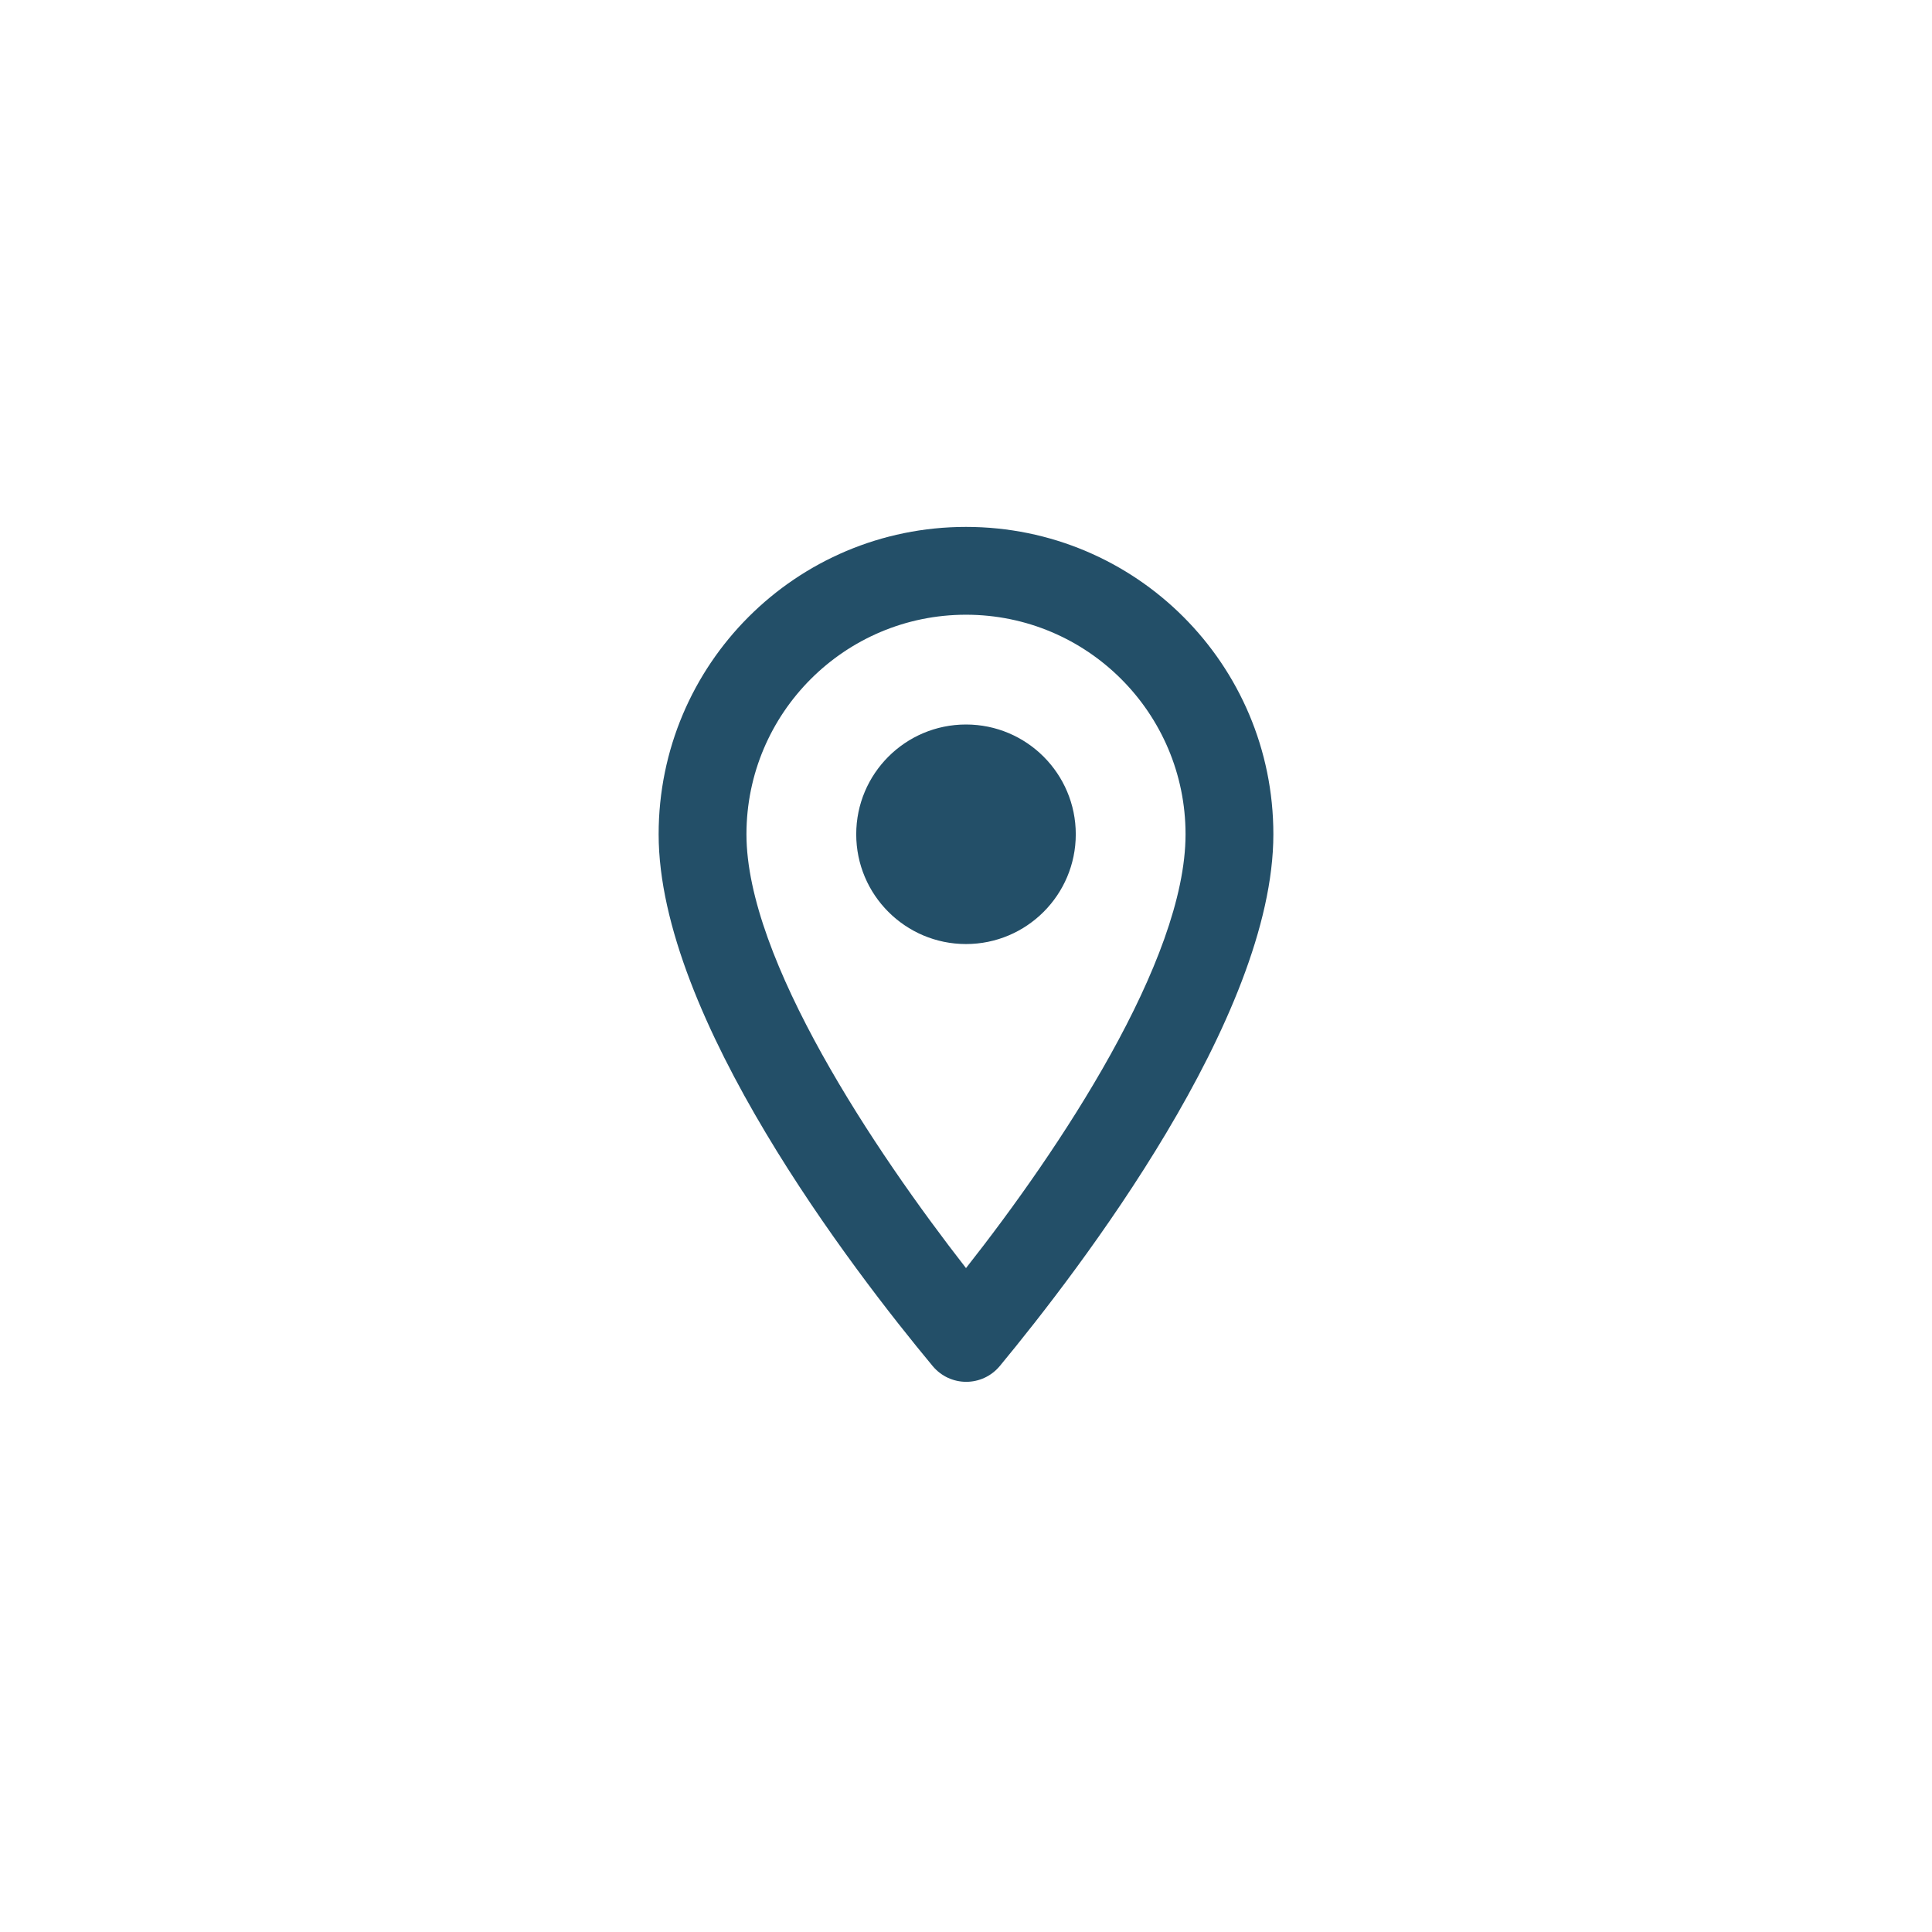
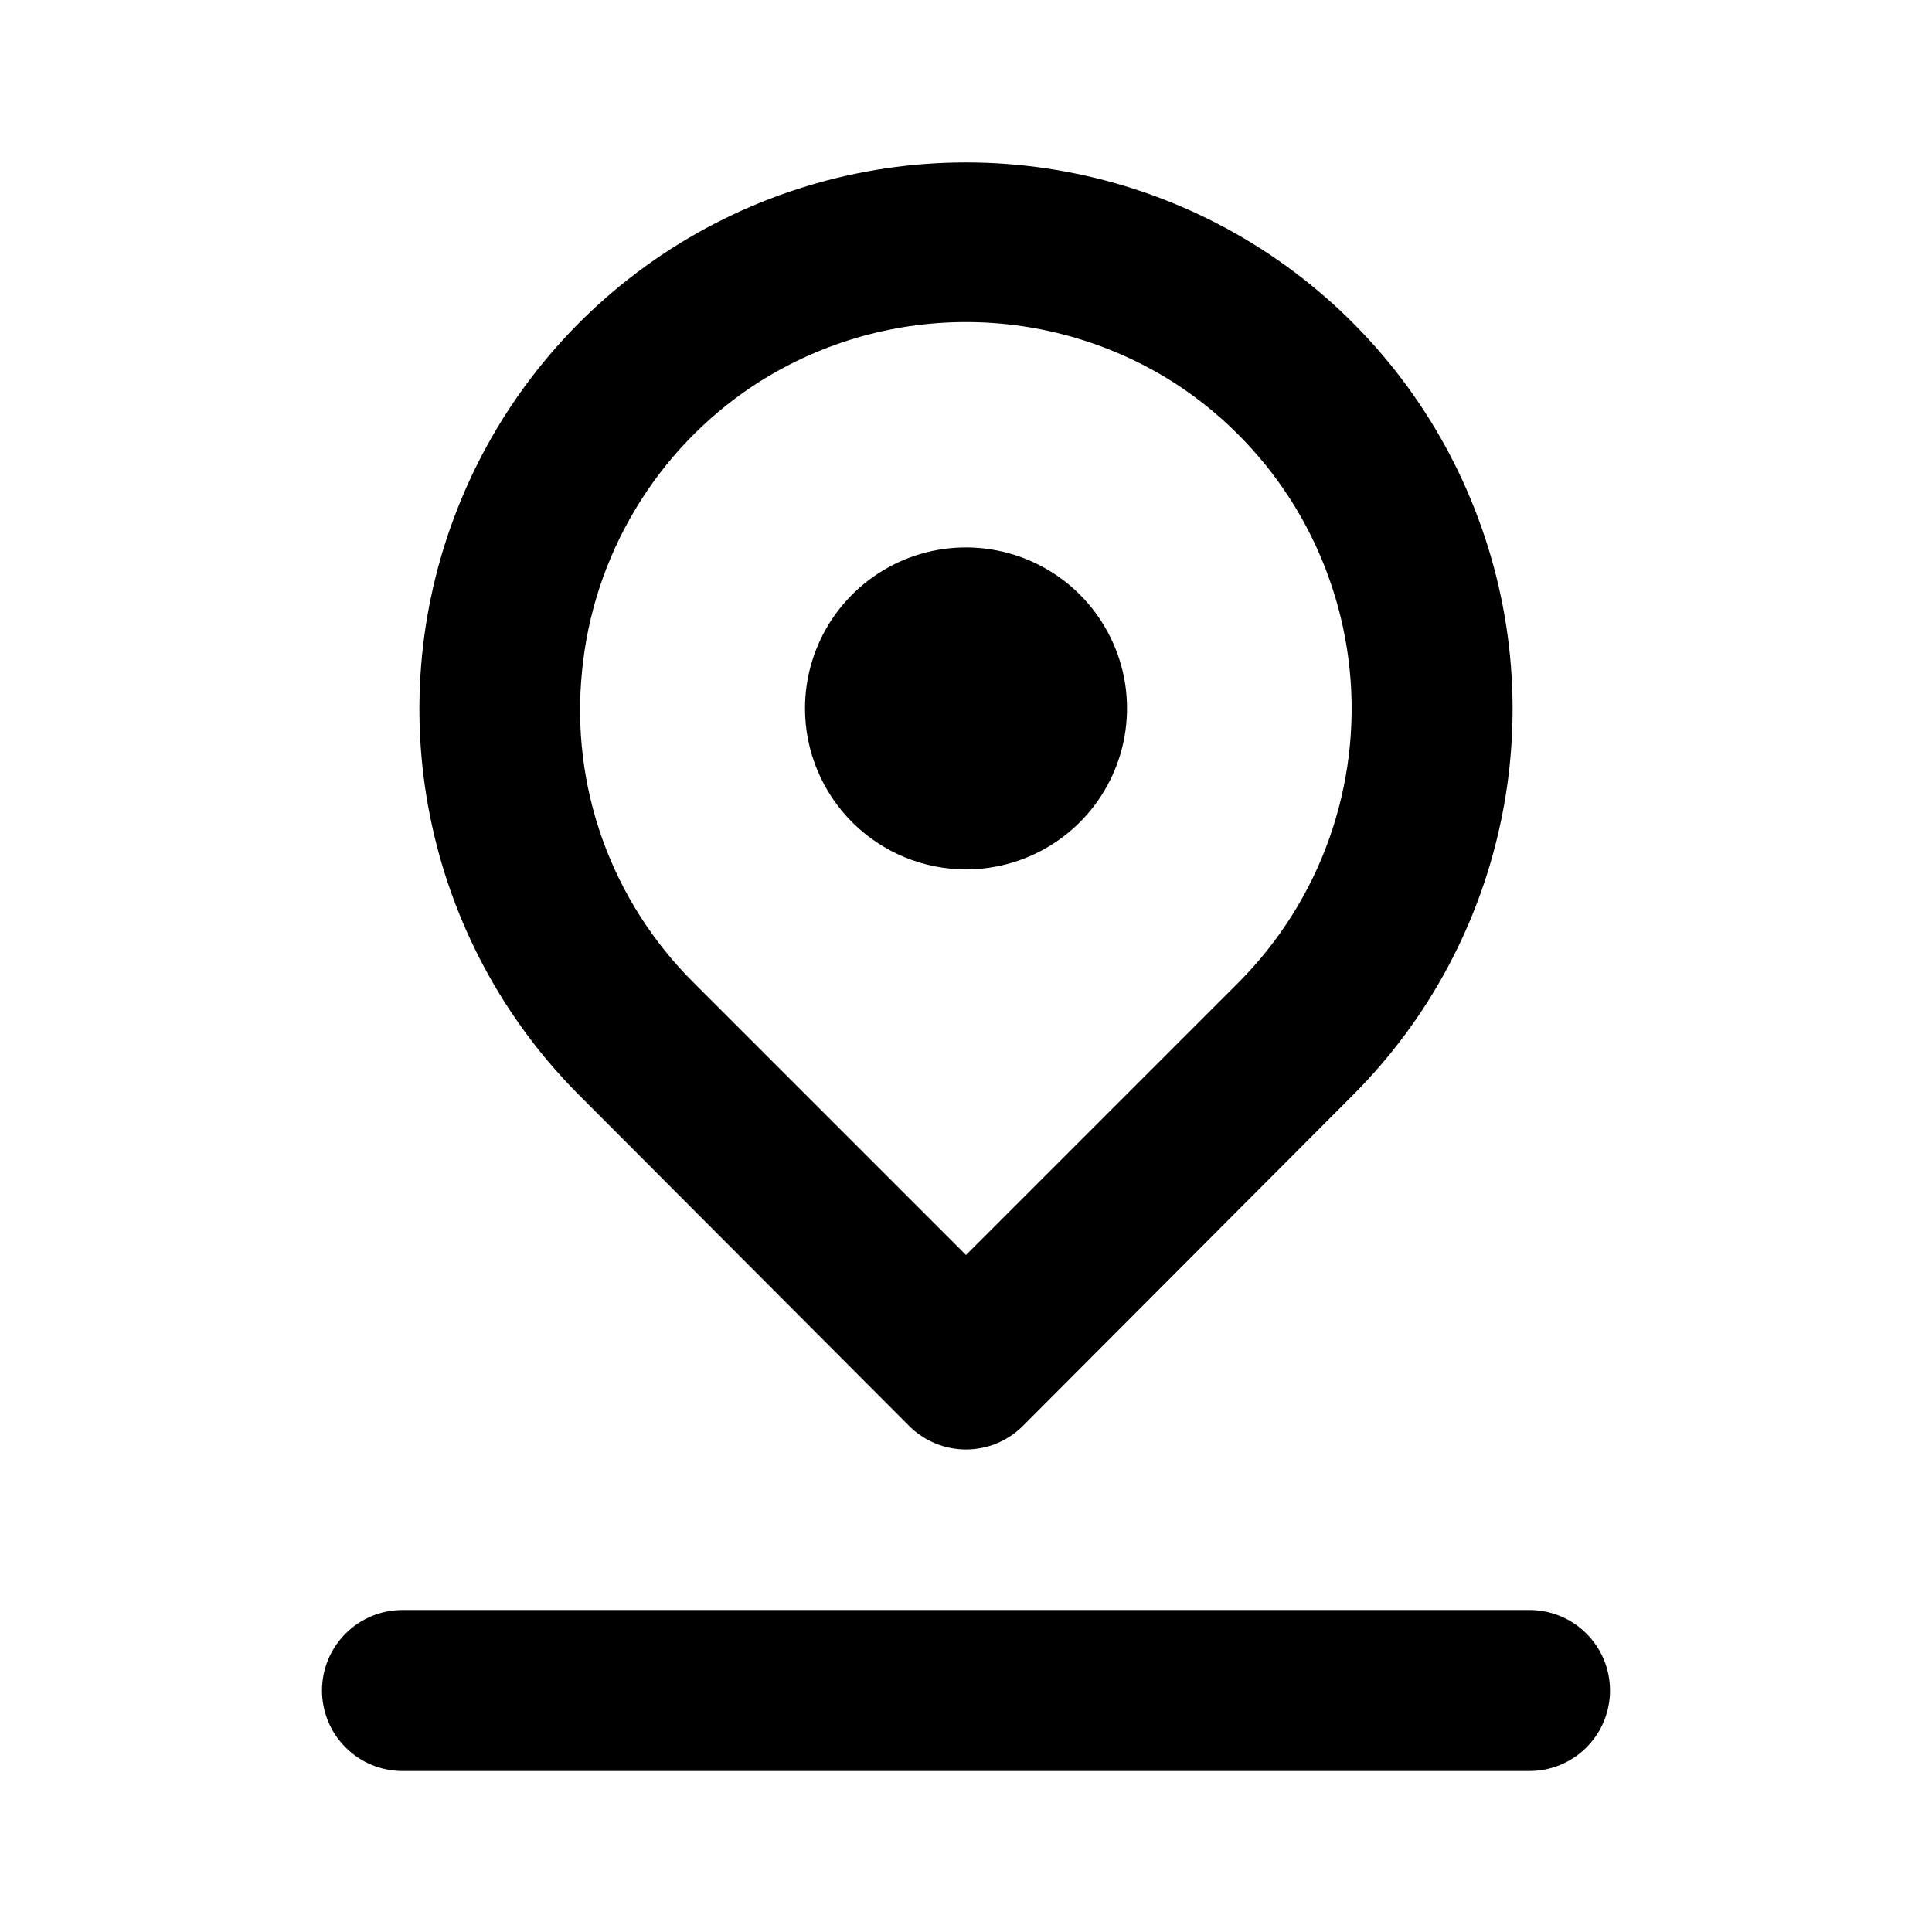
- <svg xmlns="http://www.w3.org/2000/svg" width="44" height="44" viewBox="0 0 44 44" fill="none">
-   <path fill-rule="evenodd" clip-rule="evenodd" d="M22 12C18.13 12 15 15.13 15 19C15 23.17 19.42 28.92 21.24 31.11C21.64 31.59 22.37 31.59 22.77 31.11C24.58 28.92 29 23.17 29 19C29 15.13 25.87 12 22 12ZM17 19C17 16.24 19.24 14 22 14C24.76 14 27 16.24 27 19C27 21.88 24.12 26.19 22 28.88C19.92 26.21 17 21.85 17 19ZM19.5 19C19.5 20.38 20.62 21.5 22 21.5C23.38 21.5 24.5 20.38 24.5 19C24.5 17.62 23.38 16.5 22 16.5C20.62 16.5 19.5 17.62 19.5 19Z" fill="#234F68" />
+ <svg xmlns="http://www.w3.org/2000/svg" width="24" height="24" viewBox="0 0 24 24" fill="none">
+   <path d="M12 10.8C12.396 10.8 12.782 10.683 13.111 10.463C13.44 10.243 13.696 9.931 13.848 9.565C13.999 9.2 14.039 8.798 13.962 8.41C13.884 8.022 13.694 7.666 13.414 7.386C13.134 7.106 12.778 6.916 12.39 6.839C12.002 6.761 11.6 6.801 11.235 6.952C10.869 7.104 10.557 7.36 10.337 7.689C10.117 8.018 10 8.405 10 8.8C10 9.331 10.211 9.839 10.586 10.214C10.961 10.589 11.47 10.8 12 10.8ZM11.29 17.71C11.383 17.804 11.494 17.878 11.615 17.929C11.737 17.98 11.868 18.006 12 18.006C12.132 18.006 12.263 17.98 12.385 17.929C12.506 17.878 12.617 17.804 12.71 17.71L16.8 13.61C17.75 12.661 18.397 11.451 18.659 10.133C18.922 8.816 18.787 7.451 18.273 6.21C17.76 4.969 16.889 3.908 15.773 3.162C14.656 2.416 13.343 2.018 12 2.018C10.657 2.018 9.344 2.416 8.227 3.162C7.111 3.908 6.24 4.969 5.727 6.21C5.213 7.451 5.078 8.816 5.341 10.133C5.603 11.451 6.25 12.661 7.2 13.61L11.29 17.71ZM7.23 8.34C7.298 7.627 7.525 6.938 7.894 6.324C8.262 5.71 8.763 5.186 9.36 4.79C10.144 4.275 11.062 4.001 12 4.001C12.938 4.001 13.856 4.275 14.64 4.79C15.233 5.185 15.731 5.705 16.099 6.315C16.466 6.925 16.694 7.609 16.766 8.318C16.838 9.026 16.751 9.742 16.514 10.413C16.276 11.085 15.892 11.695 15.39 12.2L12 15.59L8.61 12.2C8.108 11.7 7.723 11.094 7.484 10.426C7.245 9.758 7.159 9.046 7.23 8.34ZM19 20H5C4.735 20 4.48 20.105 4.293 20.293C4.105 20.48 4 20.735 4 21C4 21.265 4.105 21.52 4.293 21.707C4.48 21.895 4.735 22 5 22H19C19.265 22 19.52 21.895 19.707 21.707C19.895 21.52 20 21.265 20 21C20 20.735 19.895 20.48 19.707 20.293C19.52 20.105 19.265 20 19 20Z" fill="black" />
</svg>
